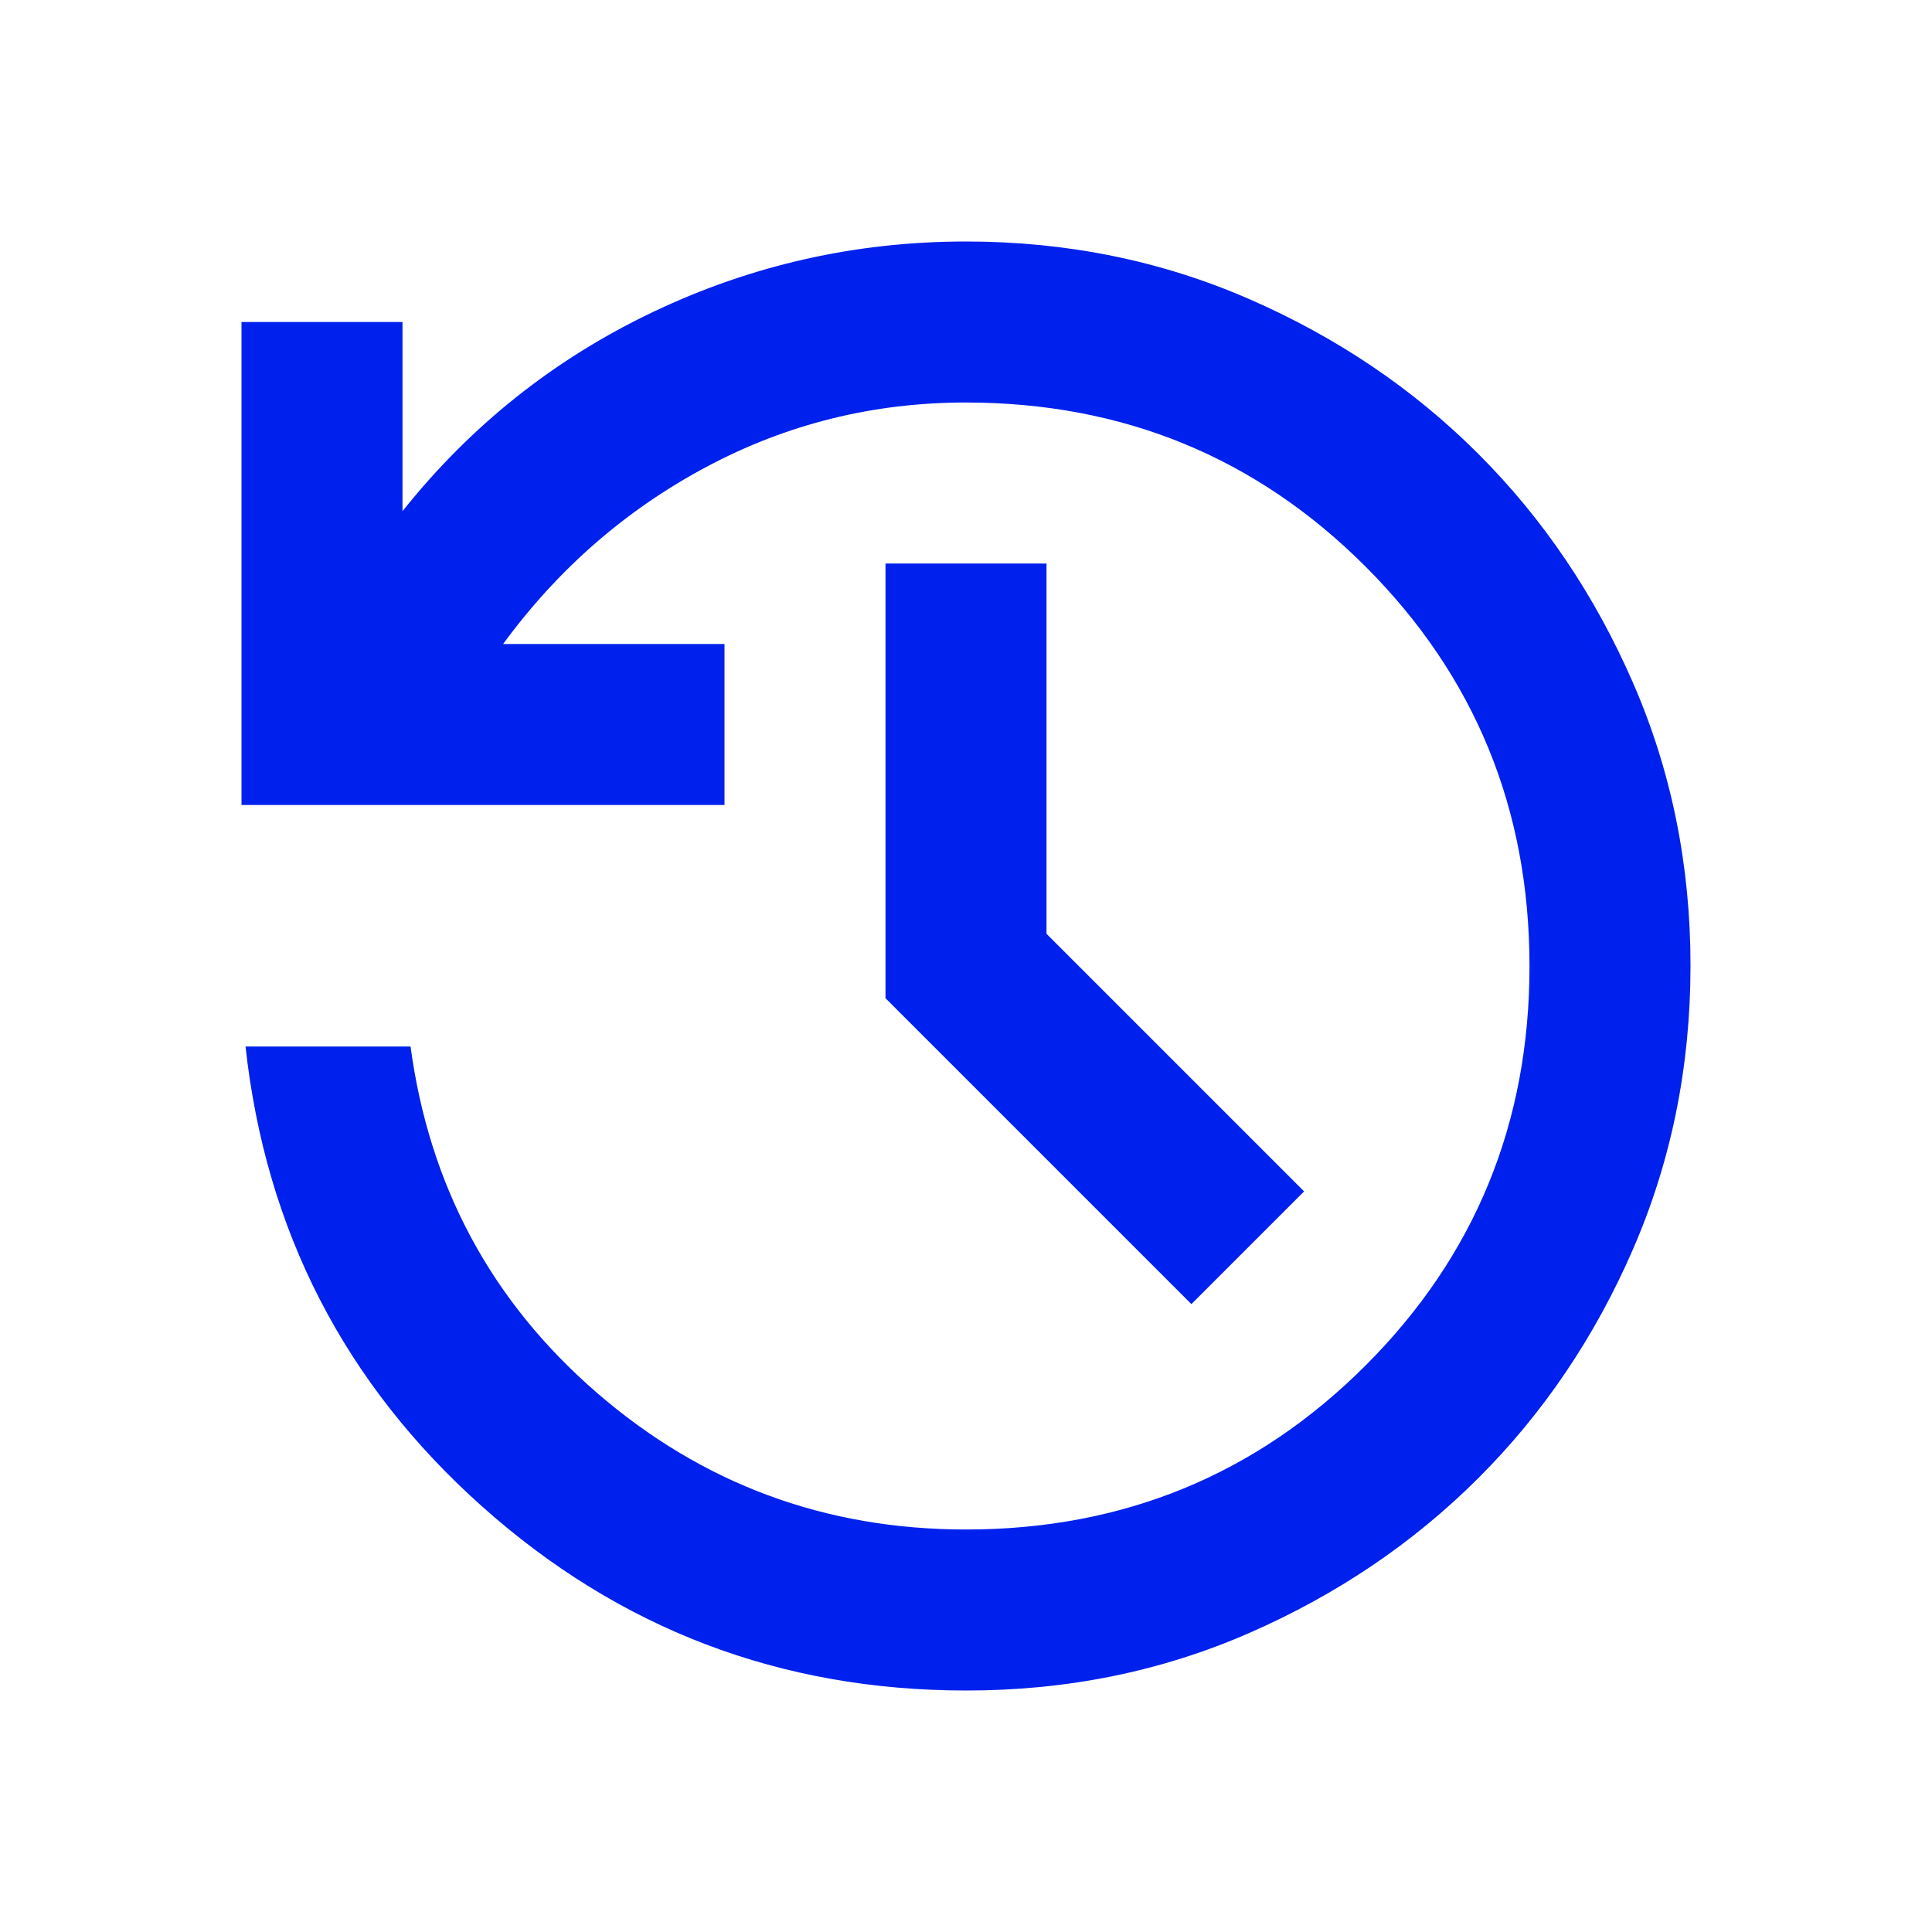
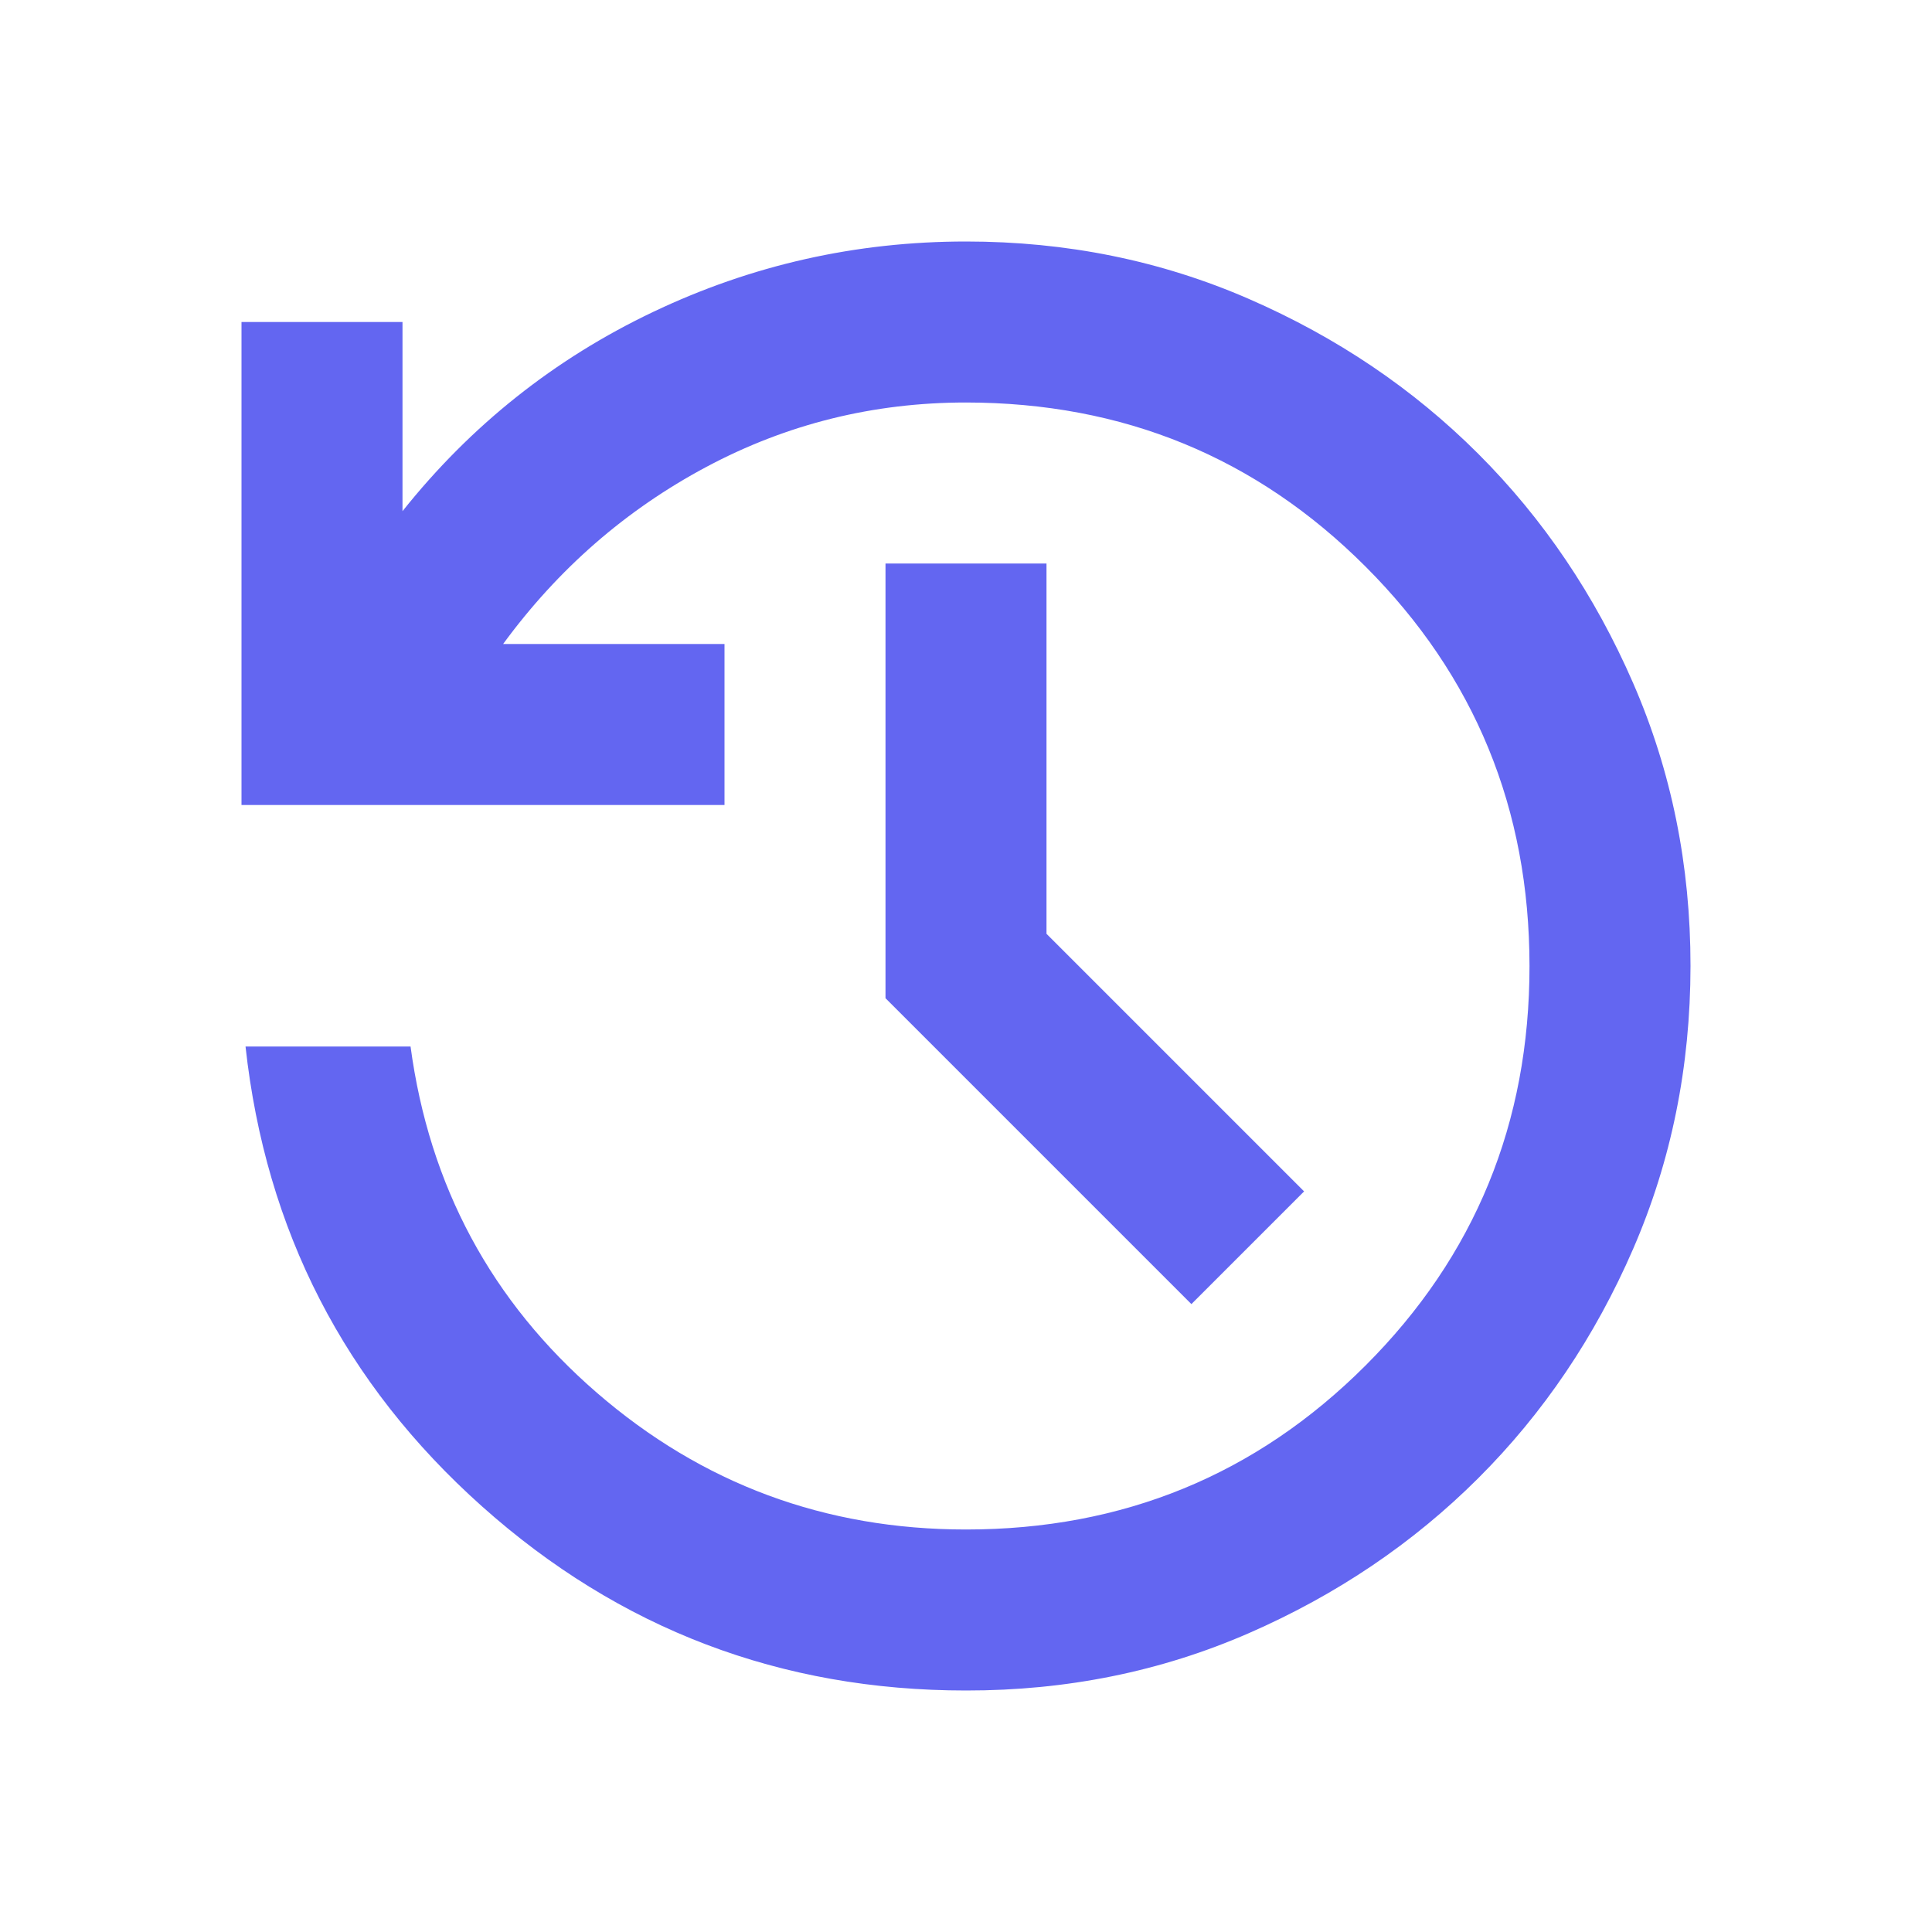
<svg xmlns="http://www.w3.org/2000/svg" width="24" height="24" viewBox="0 0 24 24">
-   <path fill="#0021ED" d="M12 21q-3.45 0-6.012-2.287T3.05 13H5.1q.35 2.6 2.313 4.3T12 19q2.925 0 4.963-2.037T19 12t-2.037-4.962T12 5q-1.725 0-3.225.8T6.25 8H9v2H3V4h2v2.35q1.275-1.6 3.113-2.475T12 3q1.875 0 3.513.713t2.85 1.924t1.925 2.85T21 12t-.712 3.513t-1.925 2.85t-2.85 1.925T12 21m2.8-4.8L11 12.4V7h2v4.6l3.2 3.2z" />
+   <path fill="#6366f1" d="M12 21q-3.45 0-6.012-2.287T3.05 13H5.1q.35 2.6 2.313 4.3T12 19q2.925 0 4.963-2.037T19 12t-2.037-4.962T12 5q-1.725 0-3.225.8T6.25 8H9v2H3V4h2v2.35q1.275-1.6 3.113-2.475T12 3q1.875 0 3.513.713t2.85 1.924t1.925 2.85T21 12t-.712 3.513t-1.925 2.85t-2.85 1.925T12 21m2.8-4.8L11 12.4V7h2v4.6l3.2 3.2z" />
</svg>
